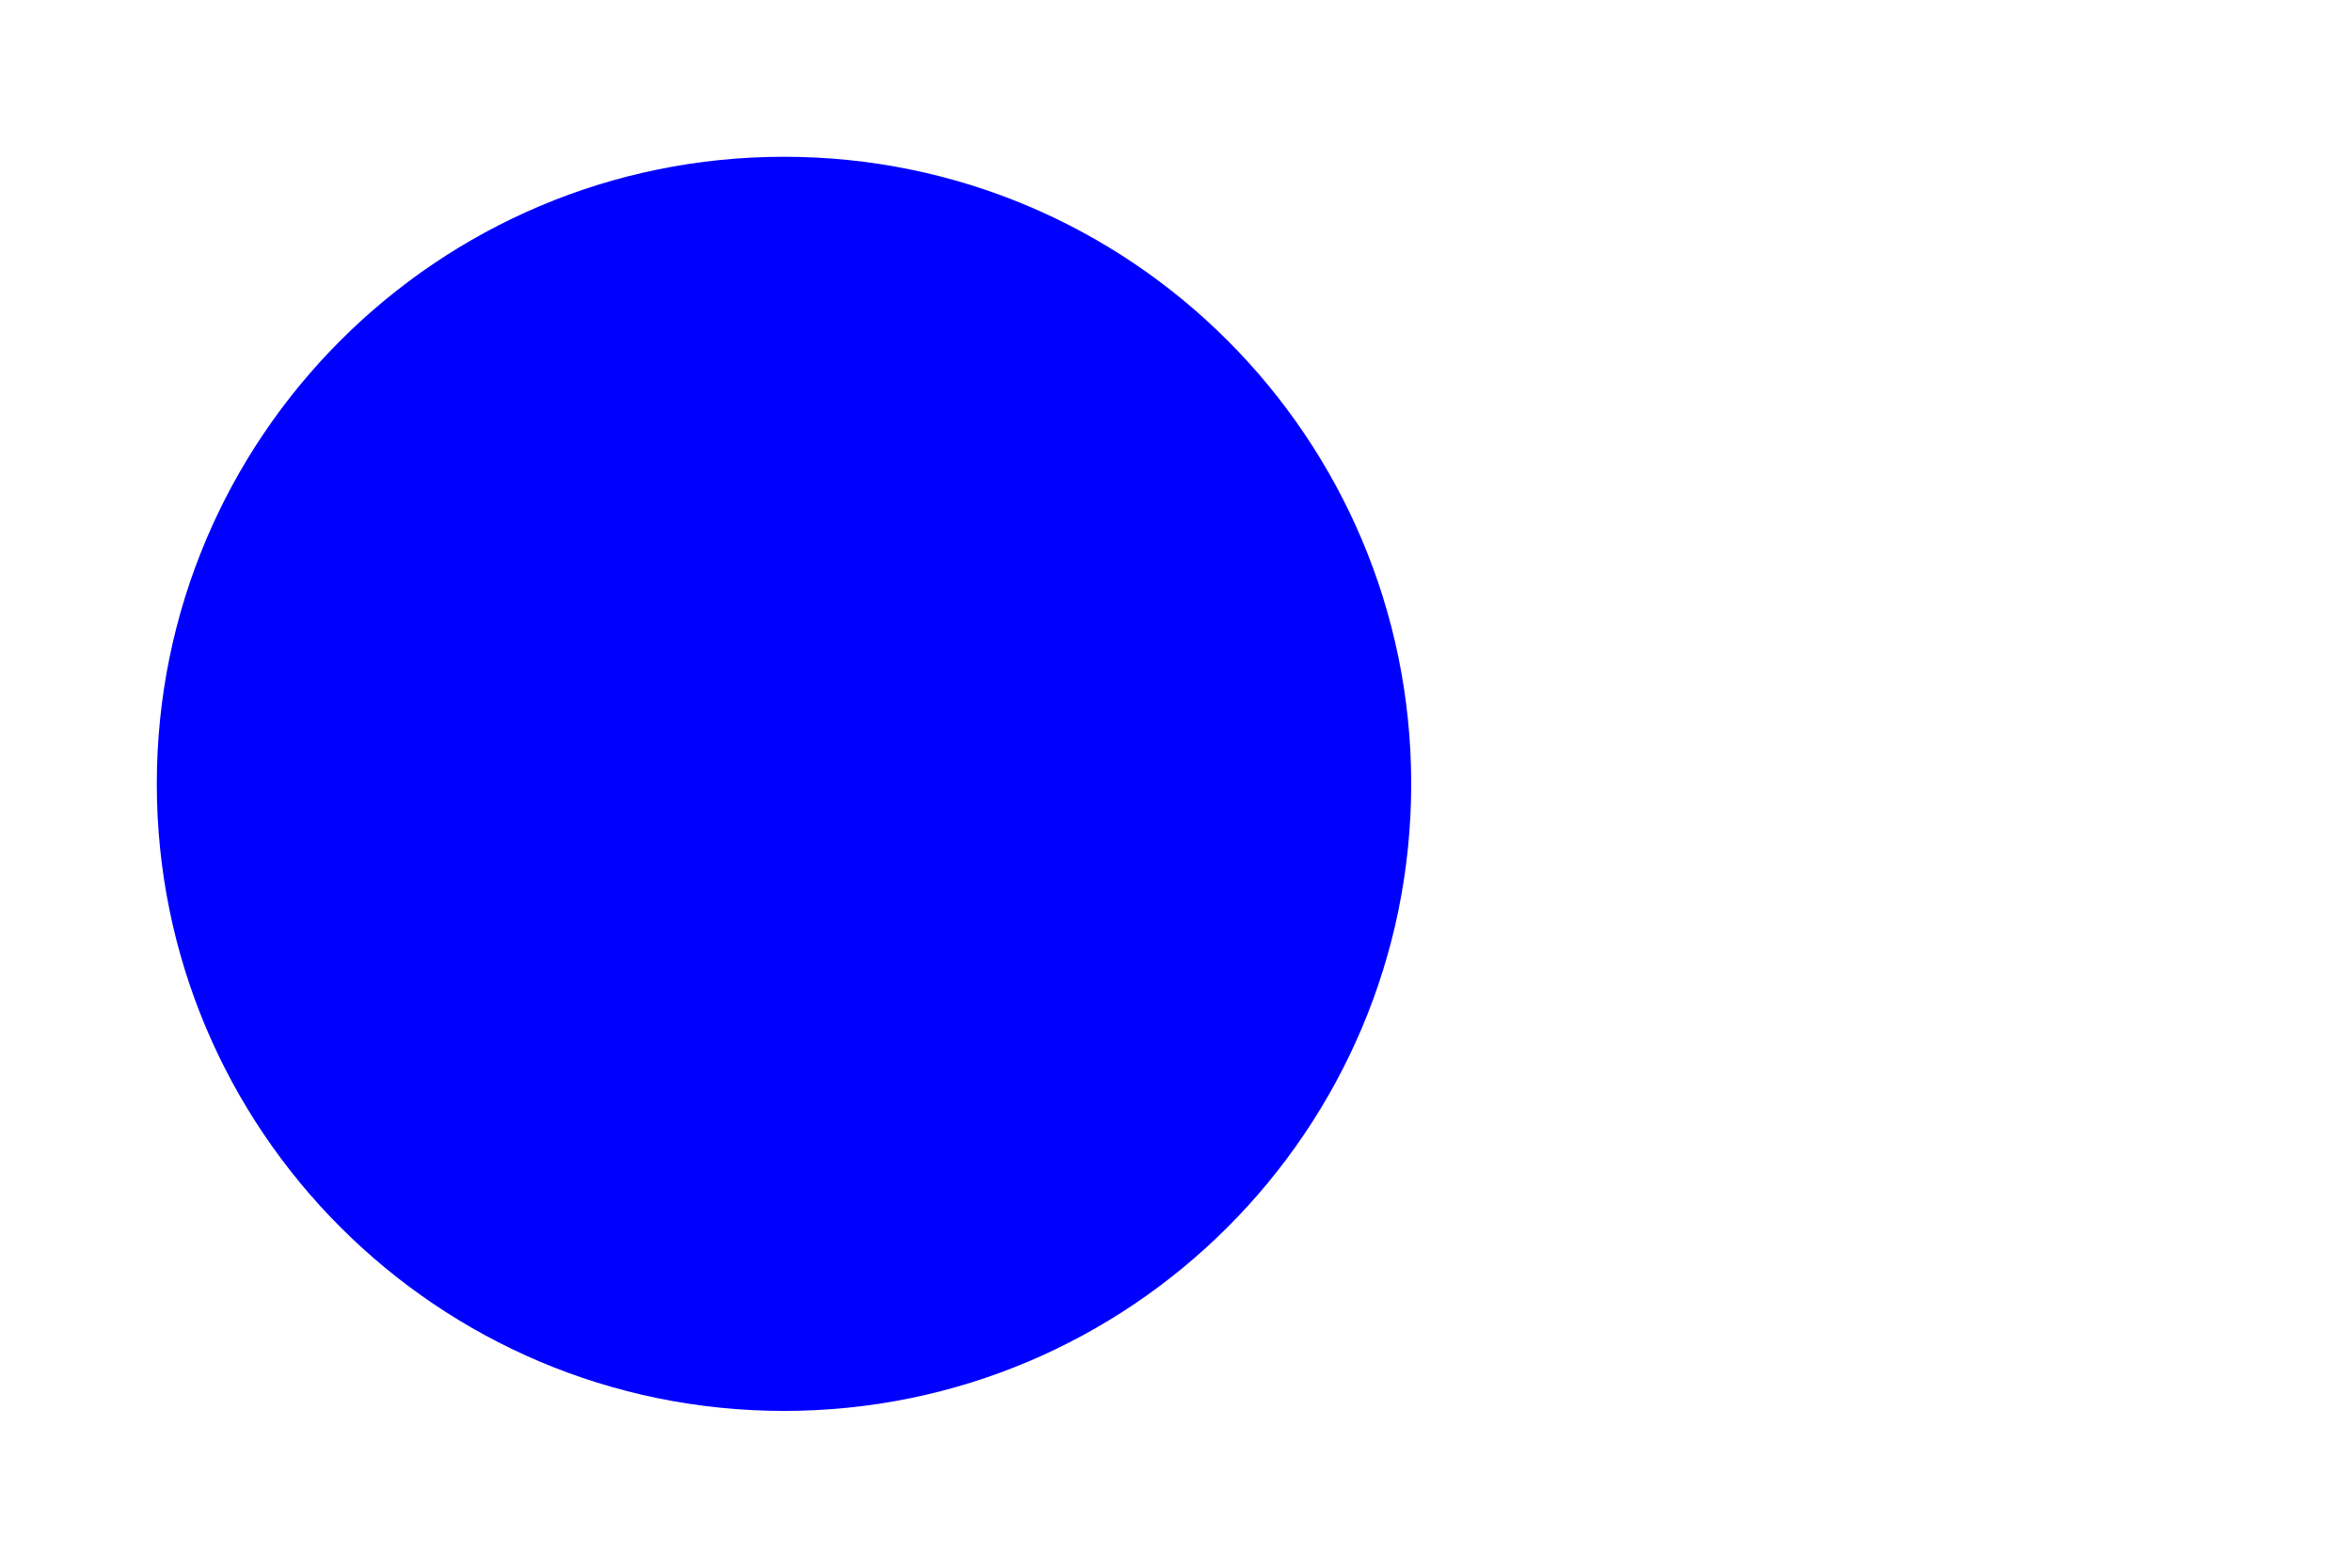
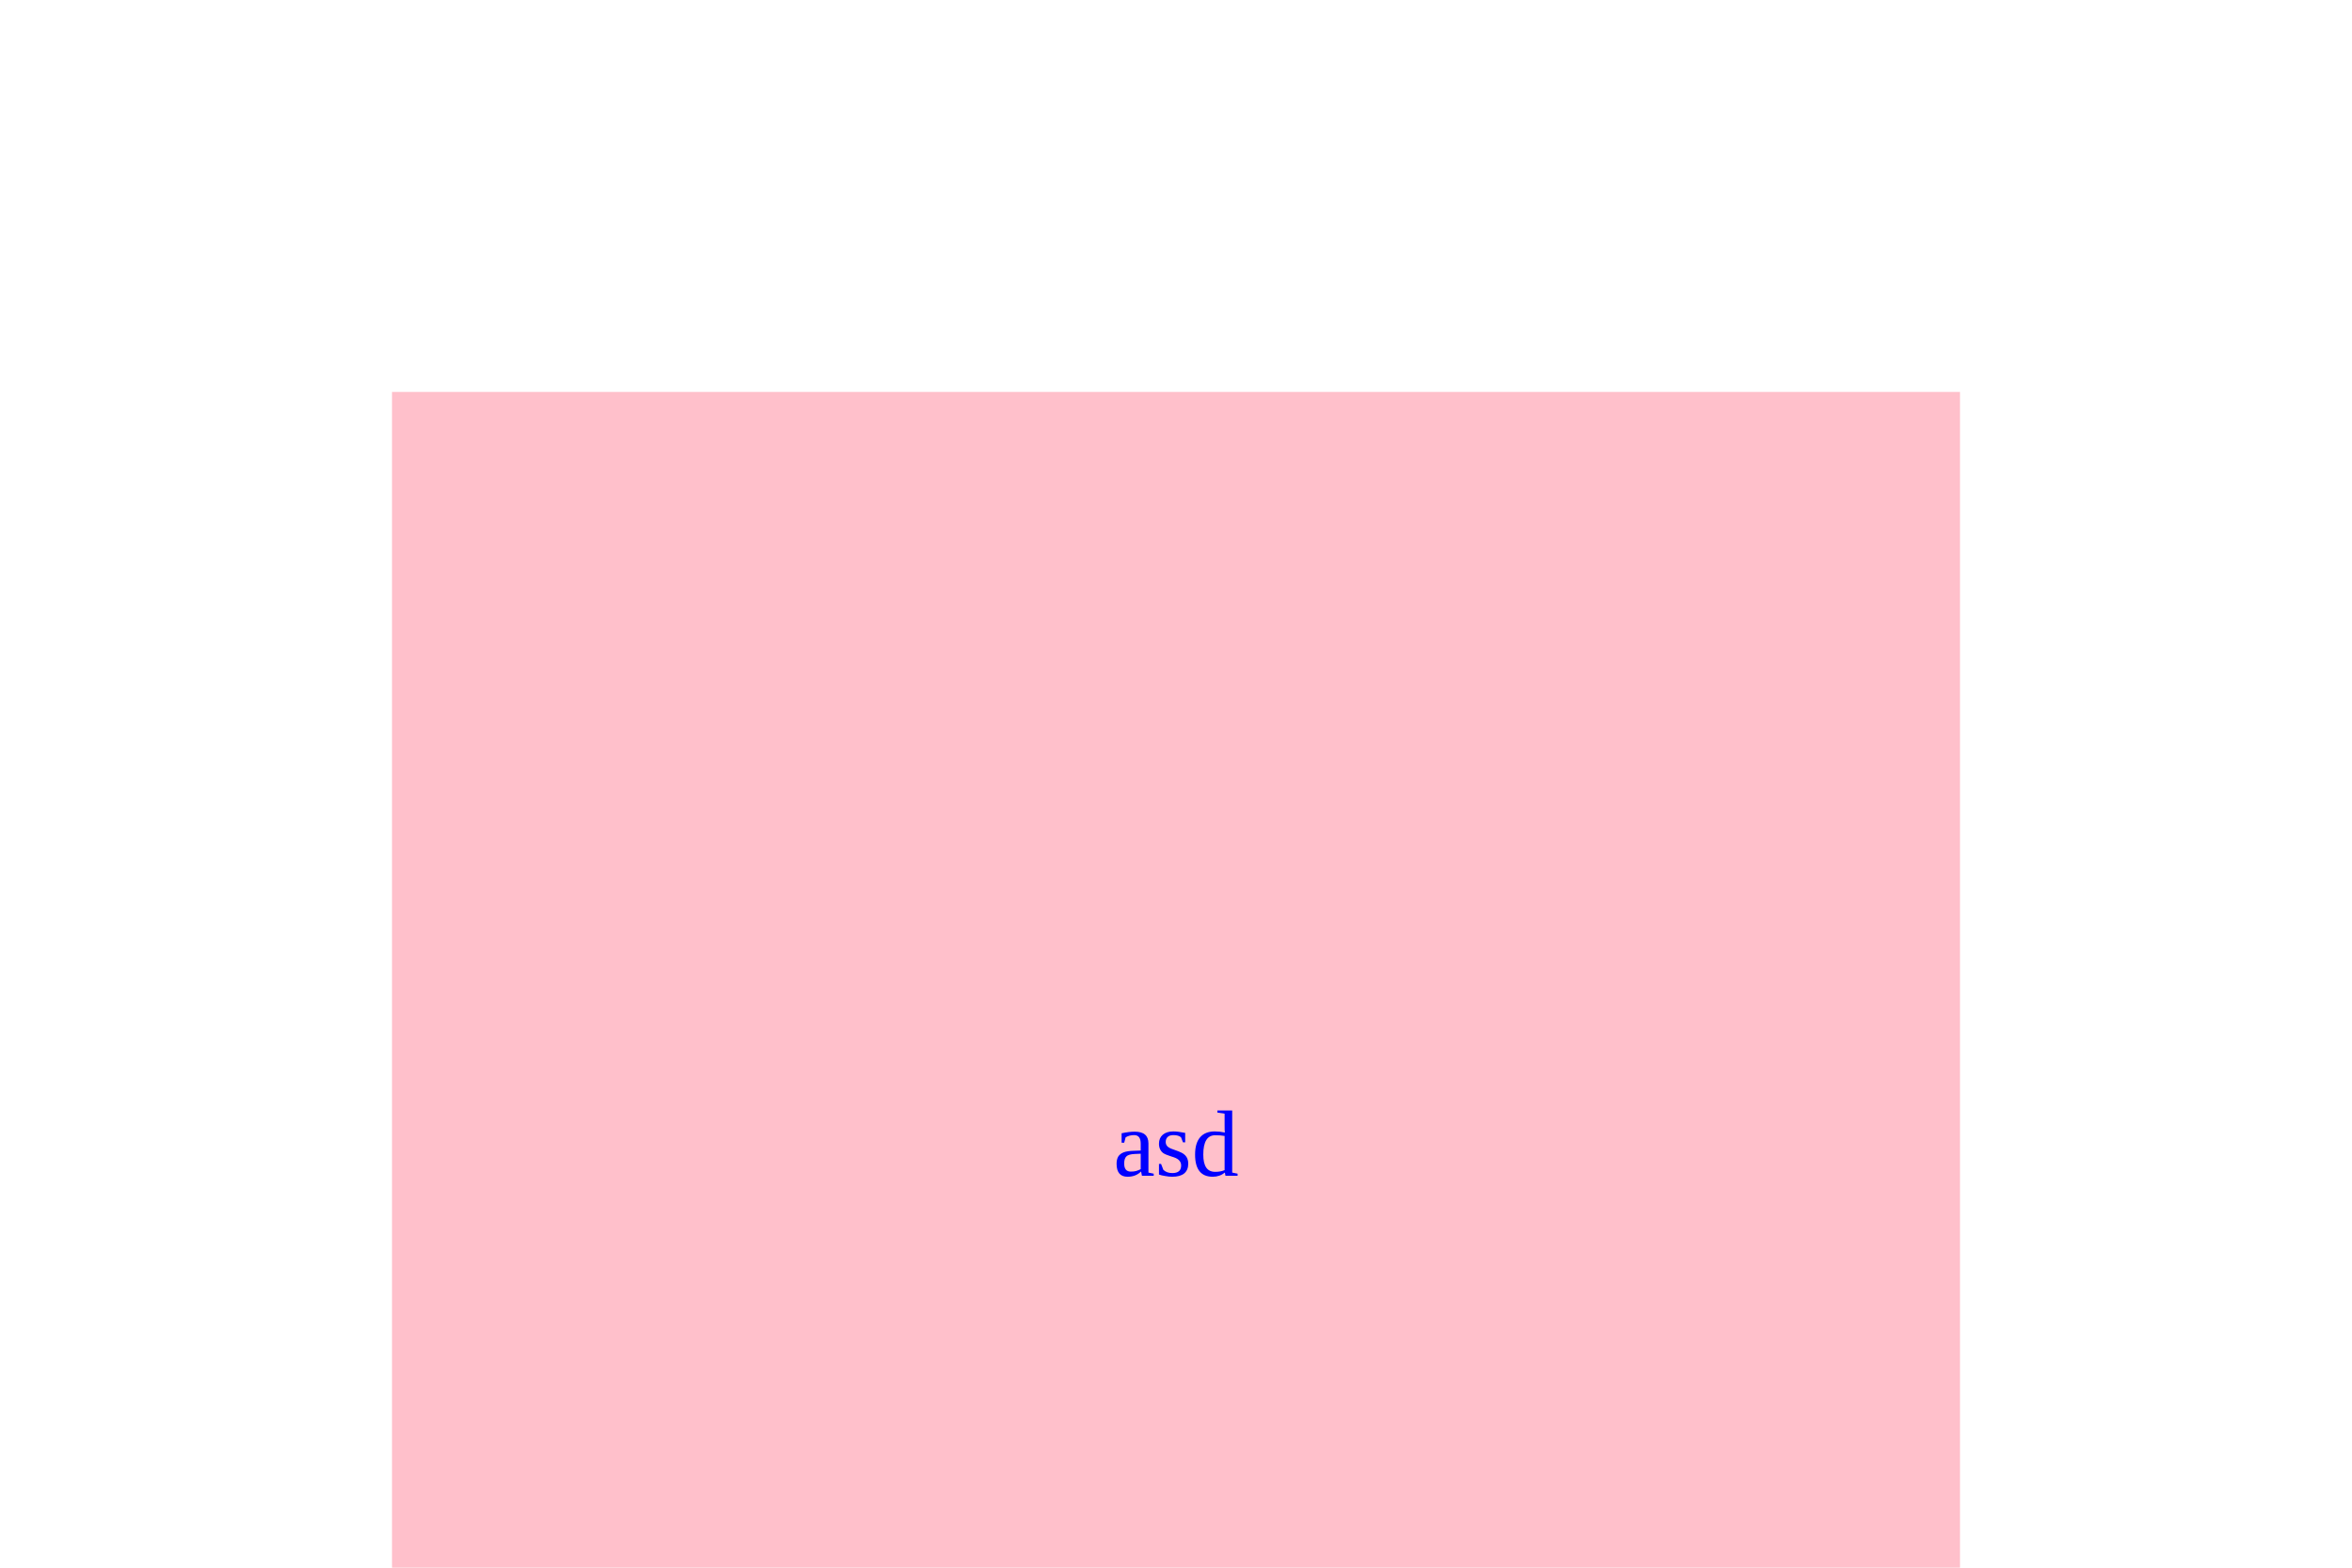
<svg xmlns="http://www.w3.org/2000/svg" width="300" height="200">
  <svg width="300" height="200">
-     <text x="150" y="100" fill="black" text-anchor="middle">asd</text>
-     <circle cx="100" cy="100" r="80" fill="blue" />
+     <rect x="50" y="50" width="200" height="200" fill="pink" />
+     <text x="150" y="150" fill="blue" text-anchor="middle" alignment-baseline="central">asd</text>
  </svg>
</svg>
